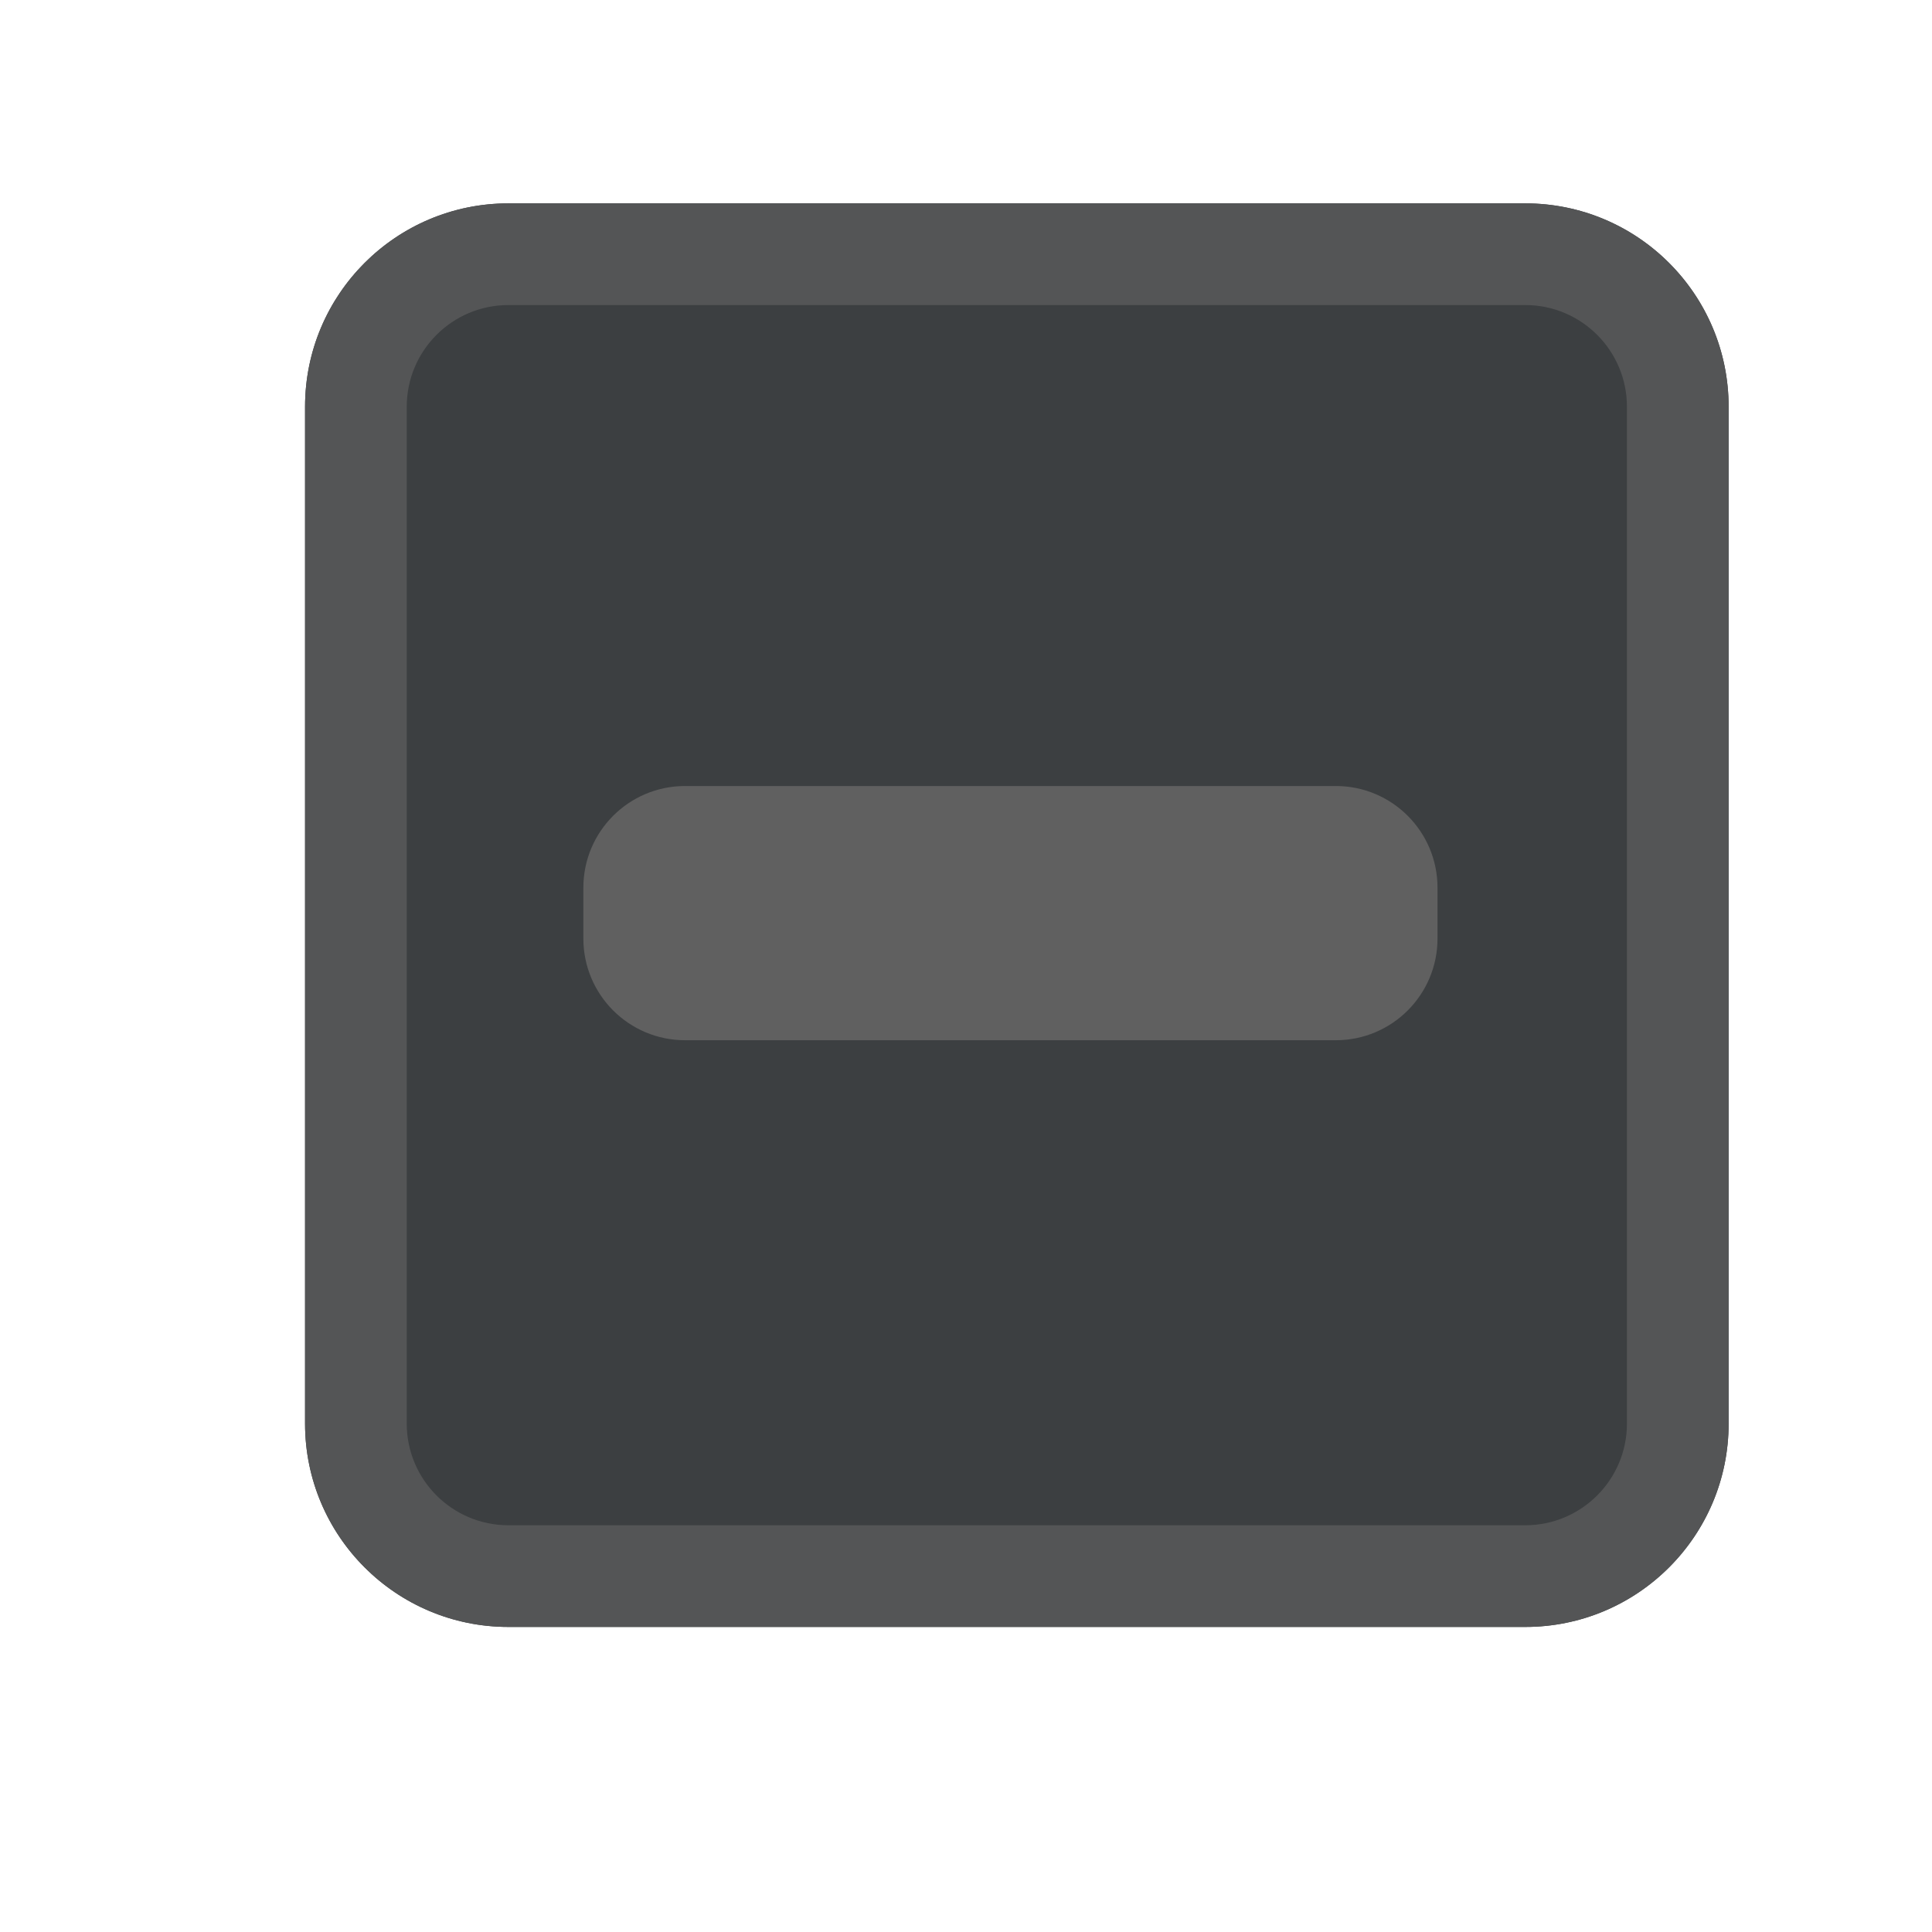
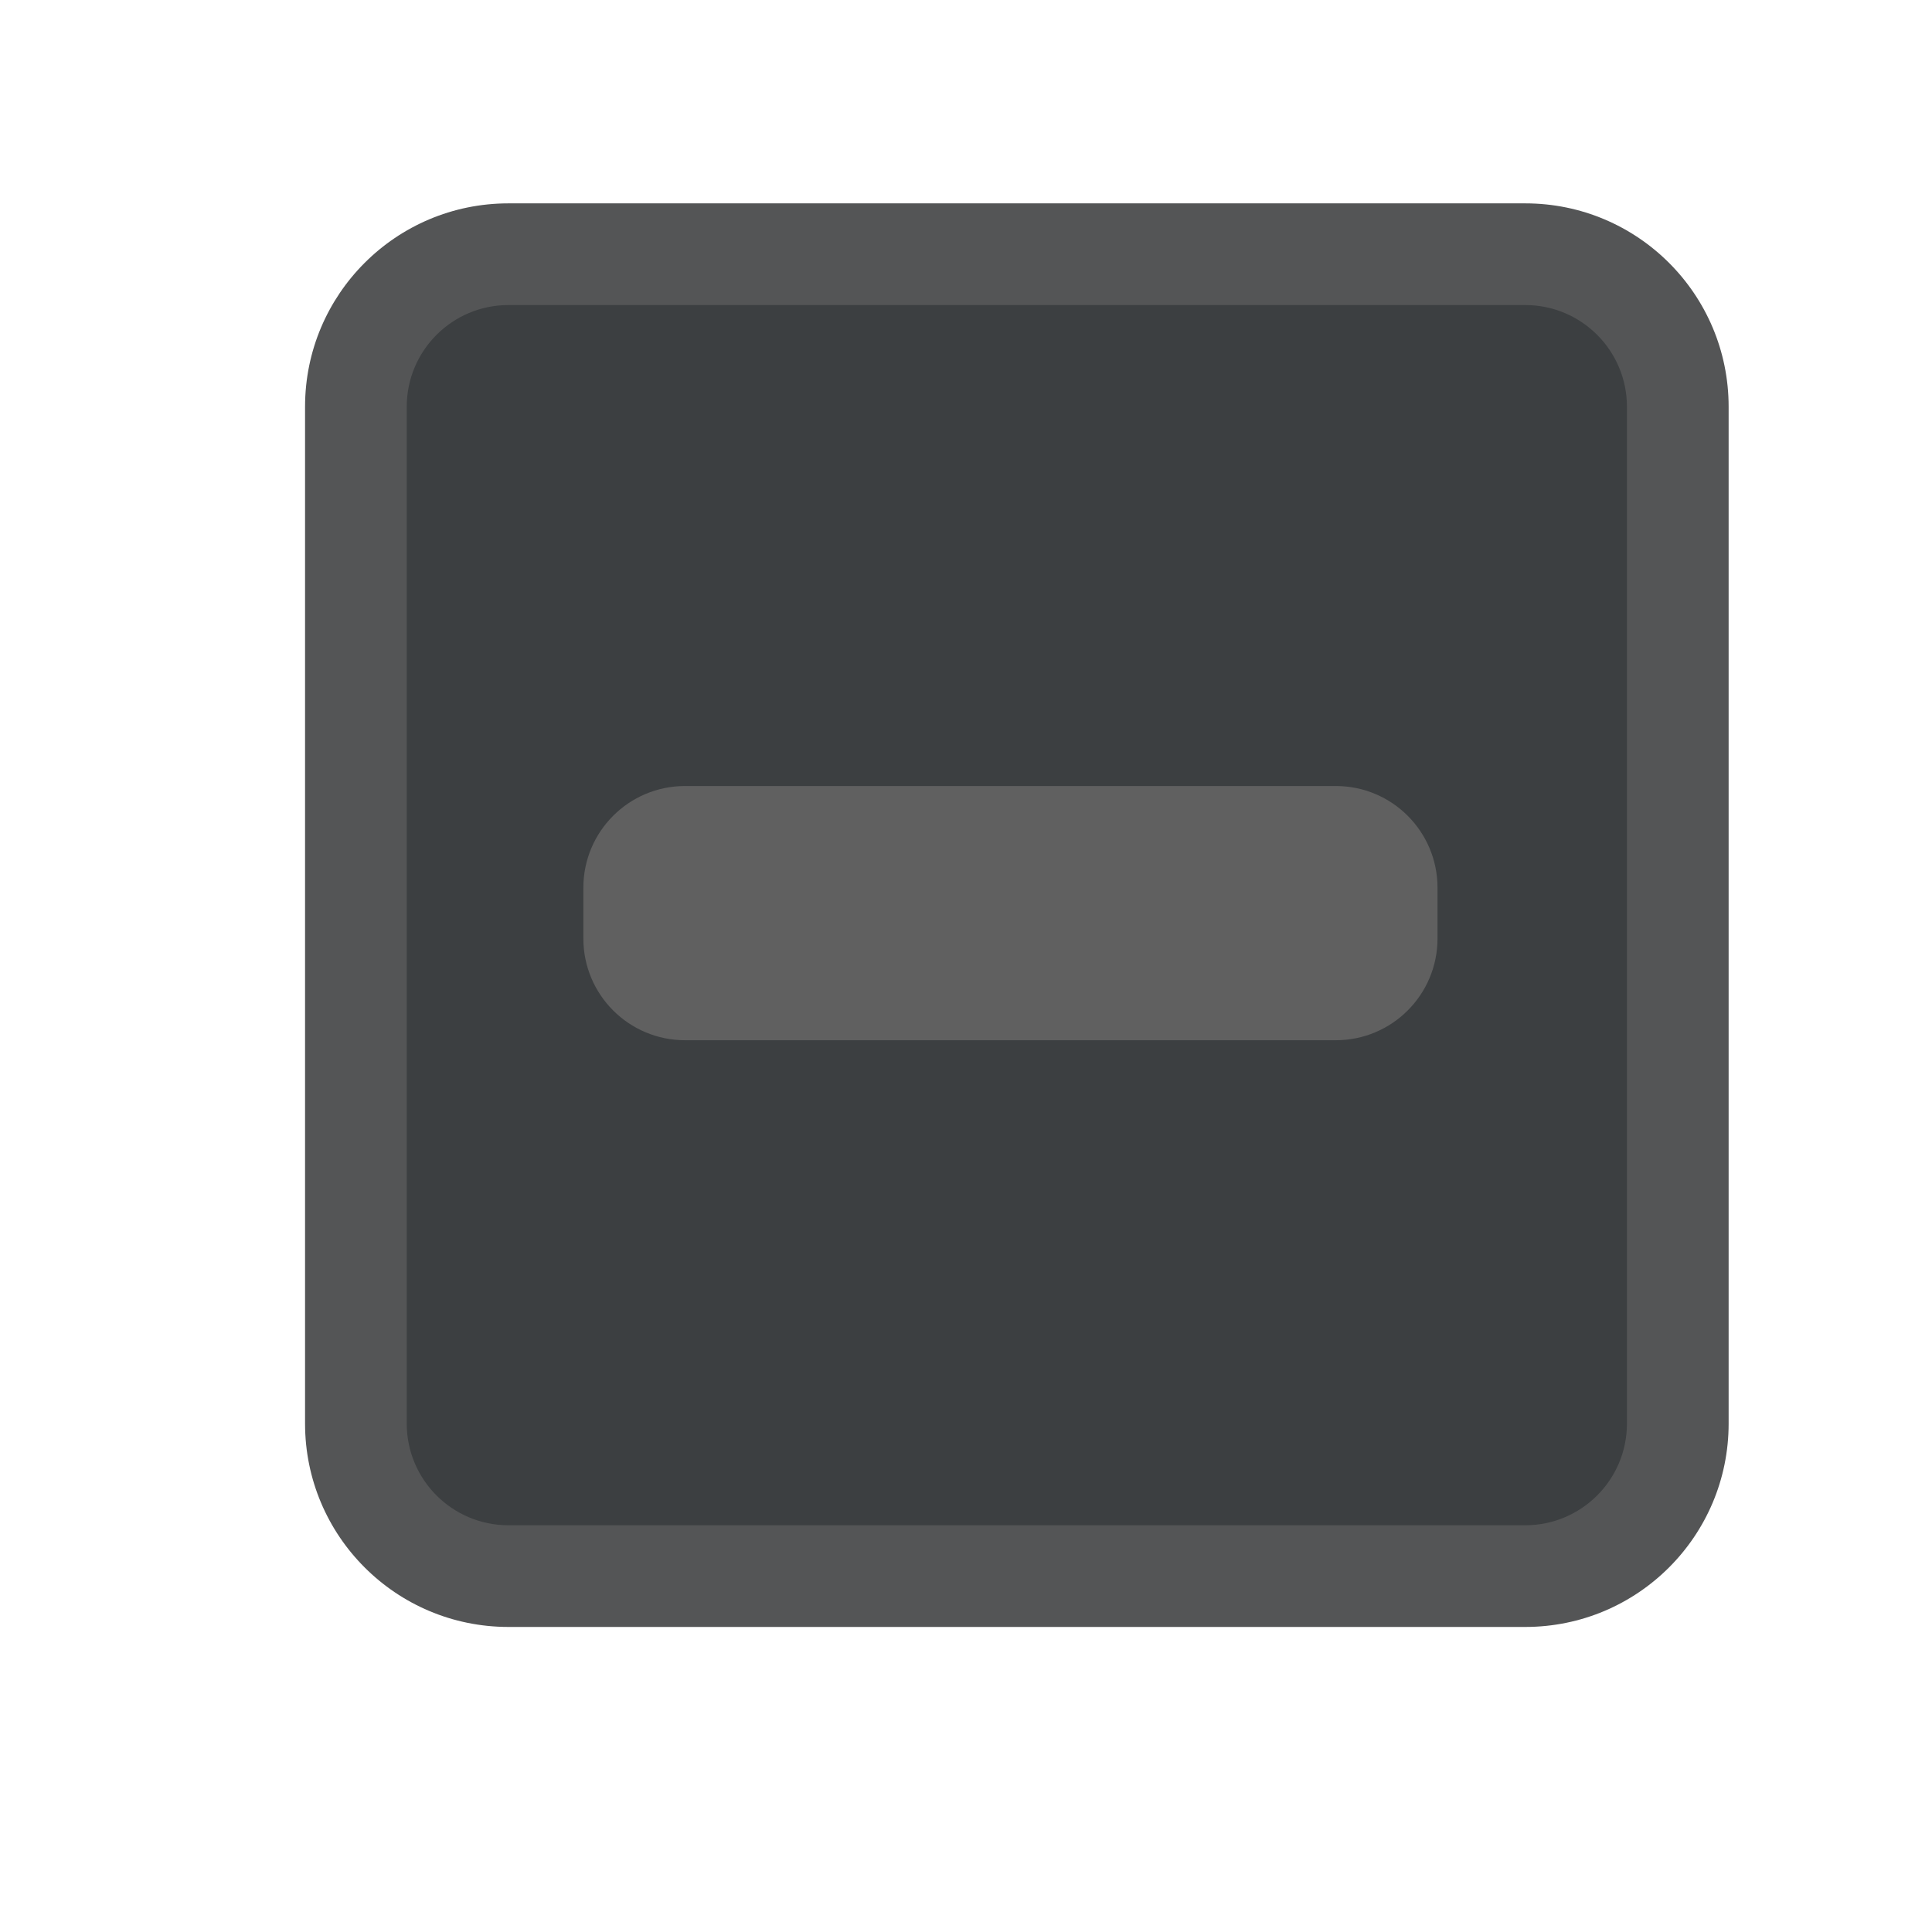
<svg xmlns="http://www.w3.org/2000/svg" width="19" height="19" viewBox="0 0 19 19">
  <defs id="colors">
    <linearGradient id="CheckBox.inactiveFillColor">
      <stop offset="0" stop-color="#3C3F41" />
      <stop offset="1" stop-color="#3C3F41" />
    </linearGradient>
    <linearGradient id="CheckBox.inactiveBorderColor">
      <stop offset="0" stop-color="#545556" />
      <stop offset="1" stop-color="#545556" />
    </linearGradient>
    <linearGradient id="CheckBox.selectionDisabledColor">
      <stop offset="0" stop-color="#606060" />
      <stop offset="1" stop-color="#606060" />
    </linearGradient>
  </defs>
  <g fill="none" fill-rule="evenodd">
-     <rect width="14" height="14" x="3" y="2" fill="url(#CheckBox.inactiveFillColor)" rx="2" />
+     <rect width="13" height="13" x="3.5" y="2.5" fill="url(#CheckBox.inactiveFillColor)" rx="1.5" />
    <path fill="url(#CheckBox.inactiveBorderColor)" d="M5,2 L15,2 C16.105,2 17,2.895 17,4 L17,14 C17,15.105 16.105,16 15,16 L5,16 C3.895,16 3,15.105 3,14 L3,4 C3,2.895 3.895,2 5,2 Z M5,3 C4.448,3 4,3.448 4,4 L4,14 C4,14.552 4.448,15 5,15 L15,15 C15.552,15 16,14.552 16,14 L16,4 C16,3.448 15.552,3 15,3 L5,3 Z" />
    <rect width="8.4" height="2.5" x="5.737" y="7.73" fill="url(#CheckBox.selectionDisabledColor)" rx="1" />
  </g>
</svg>
